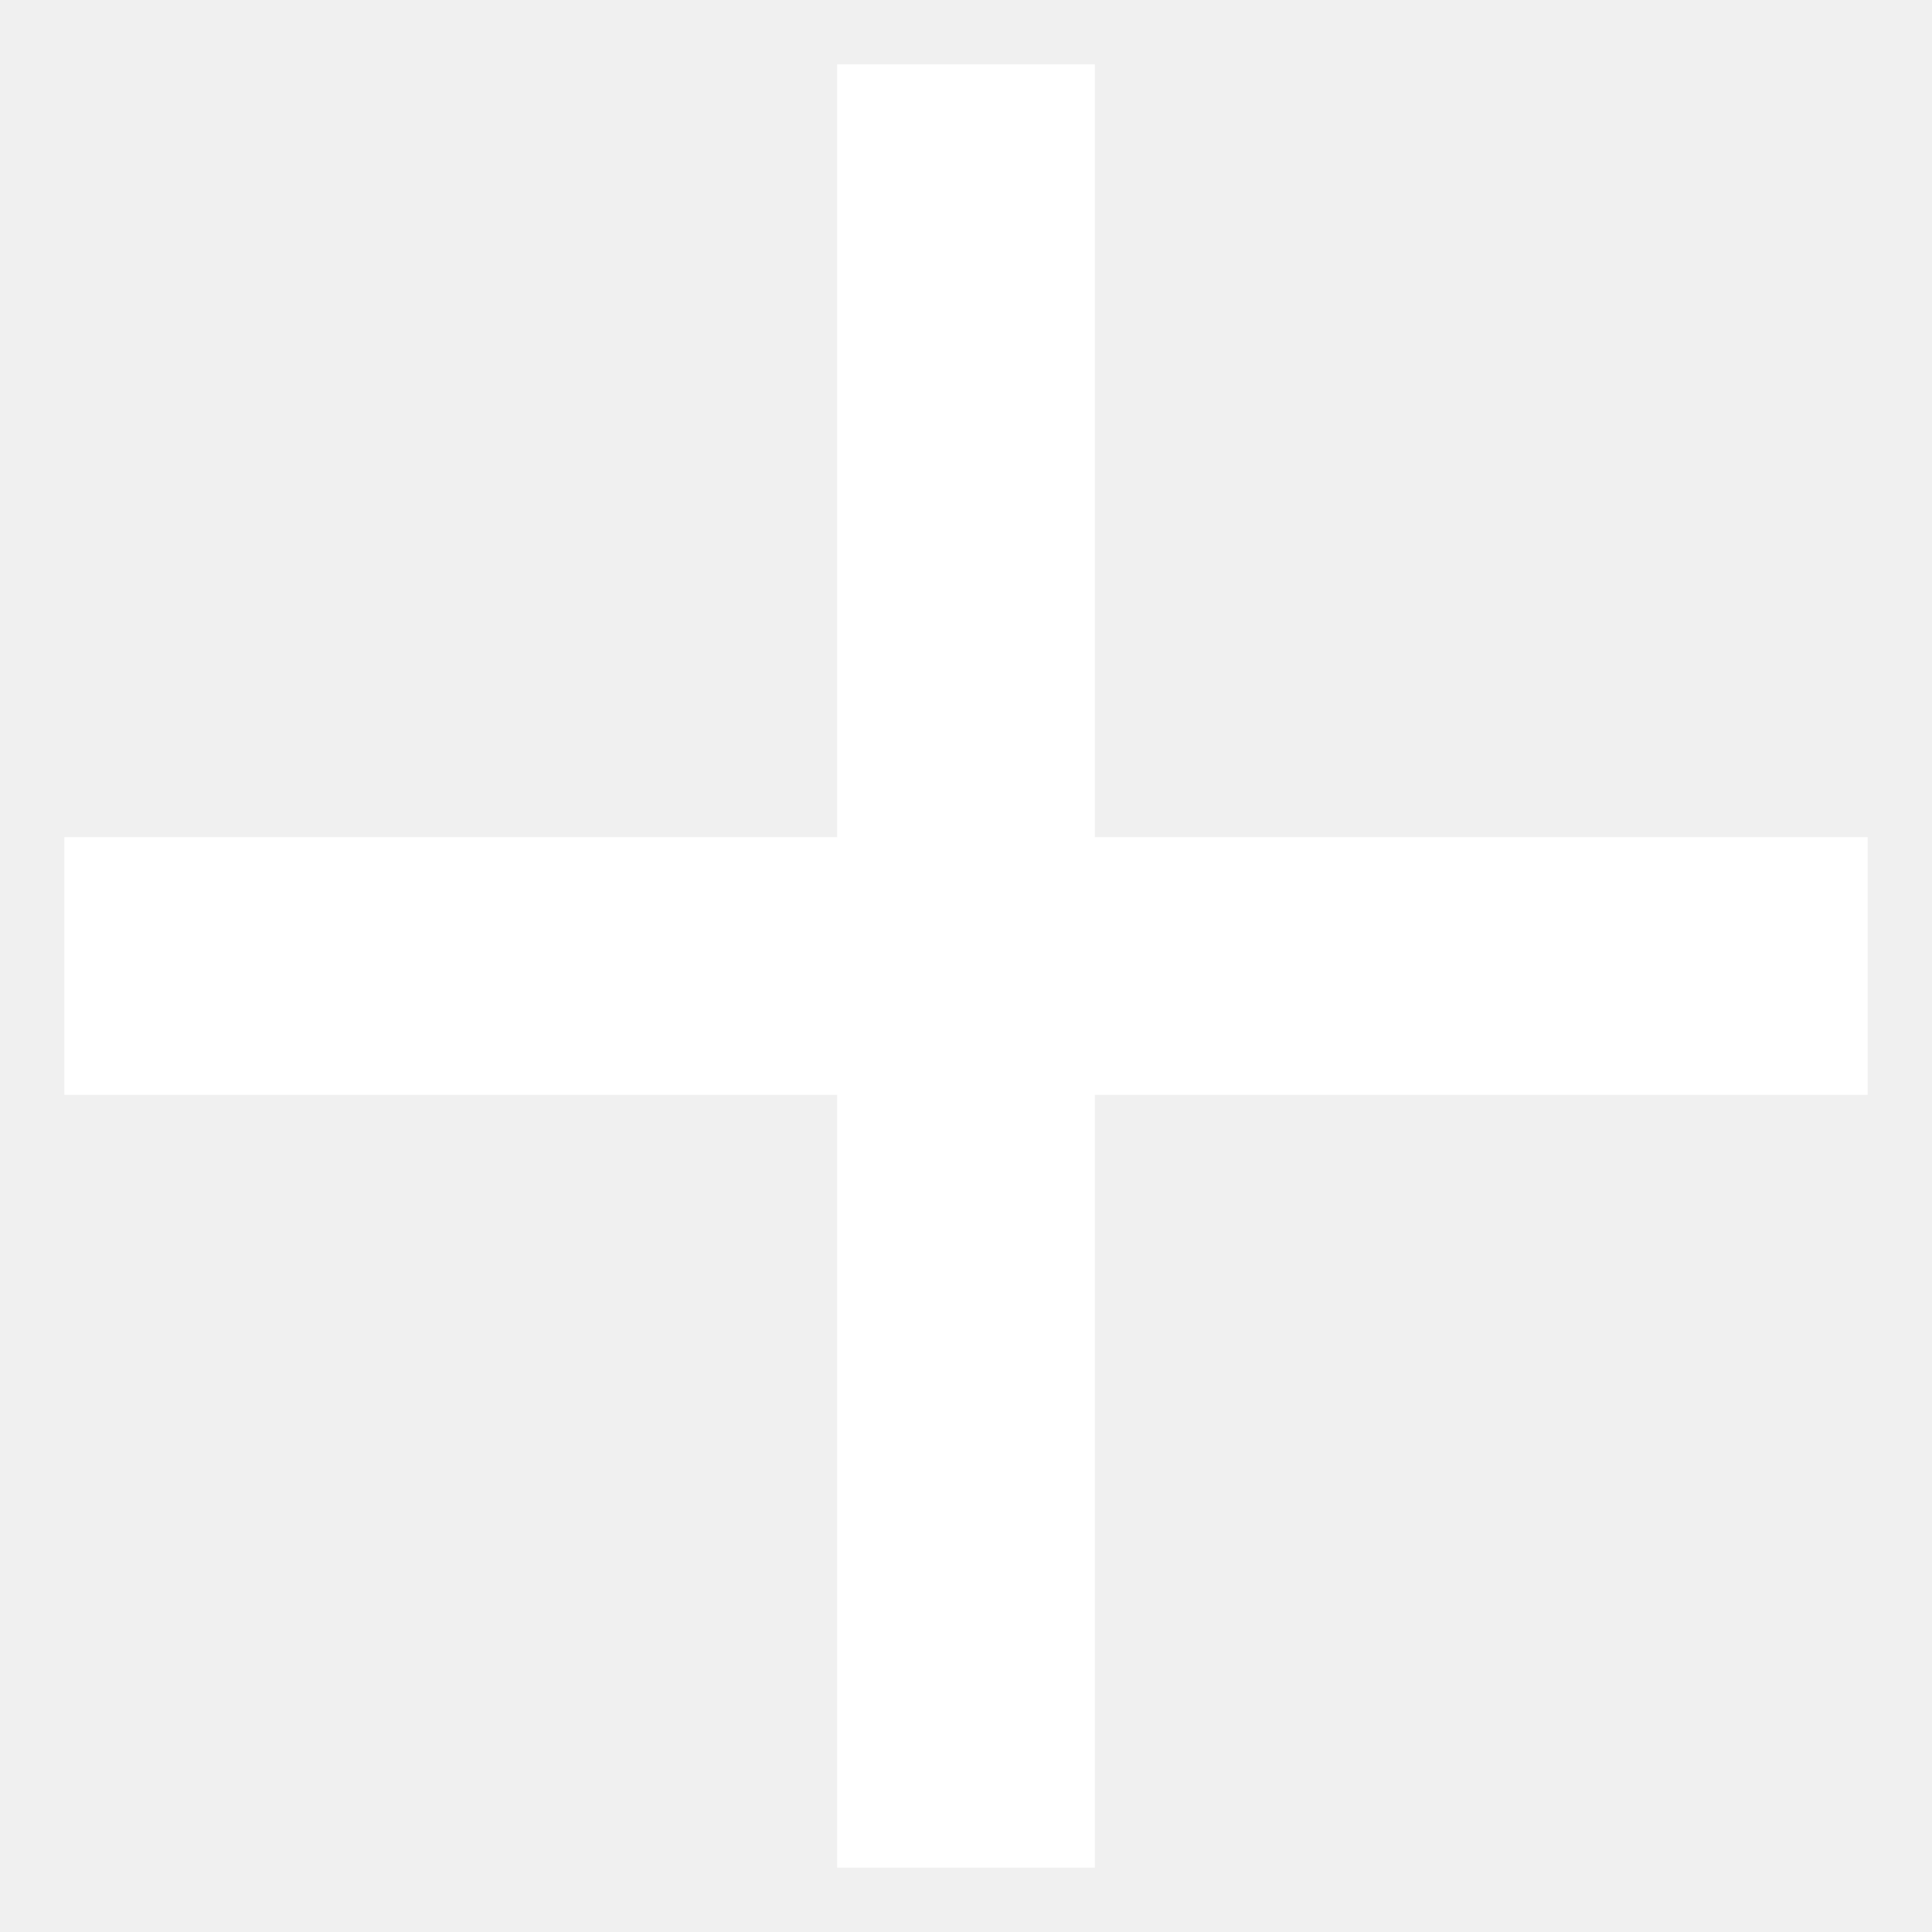
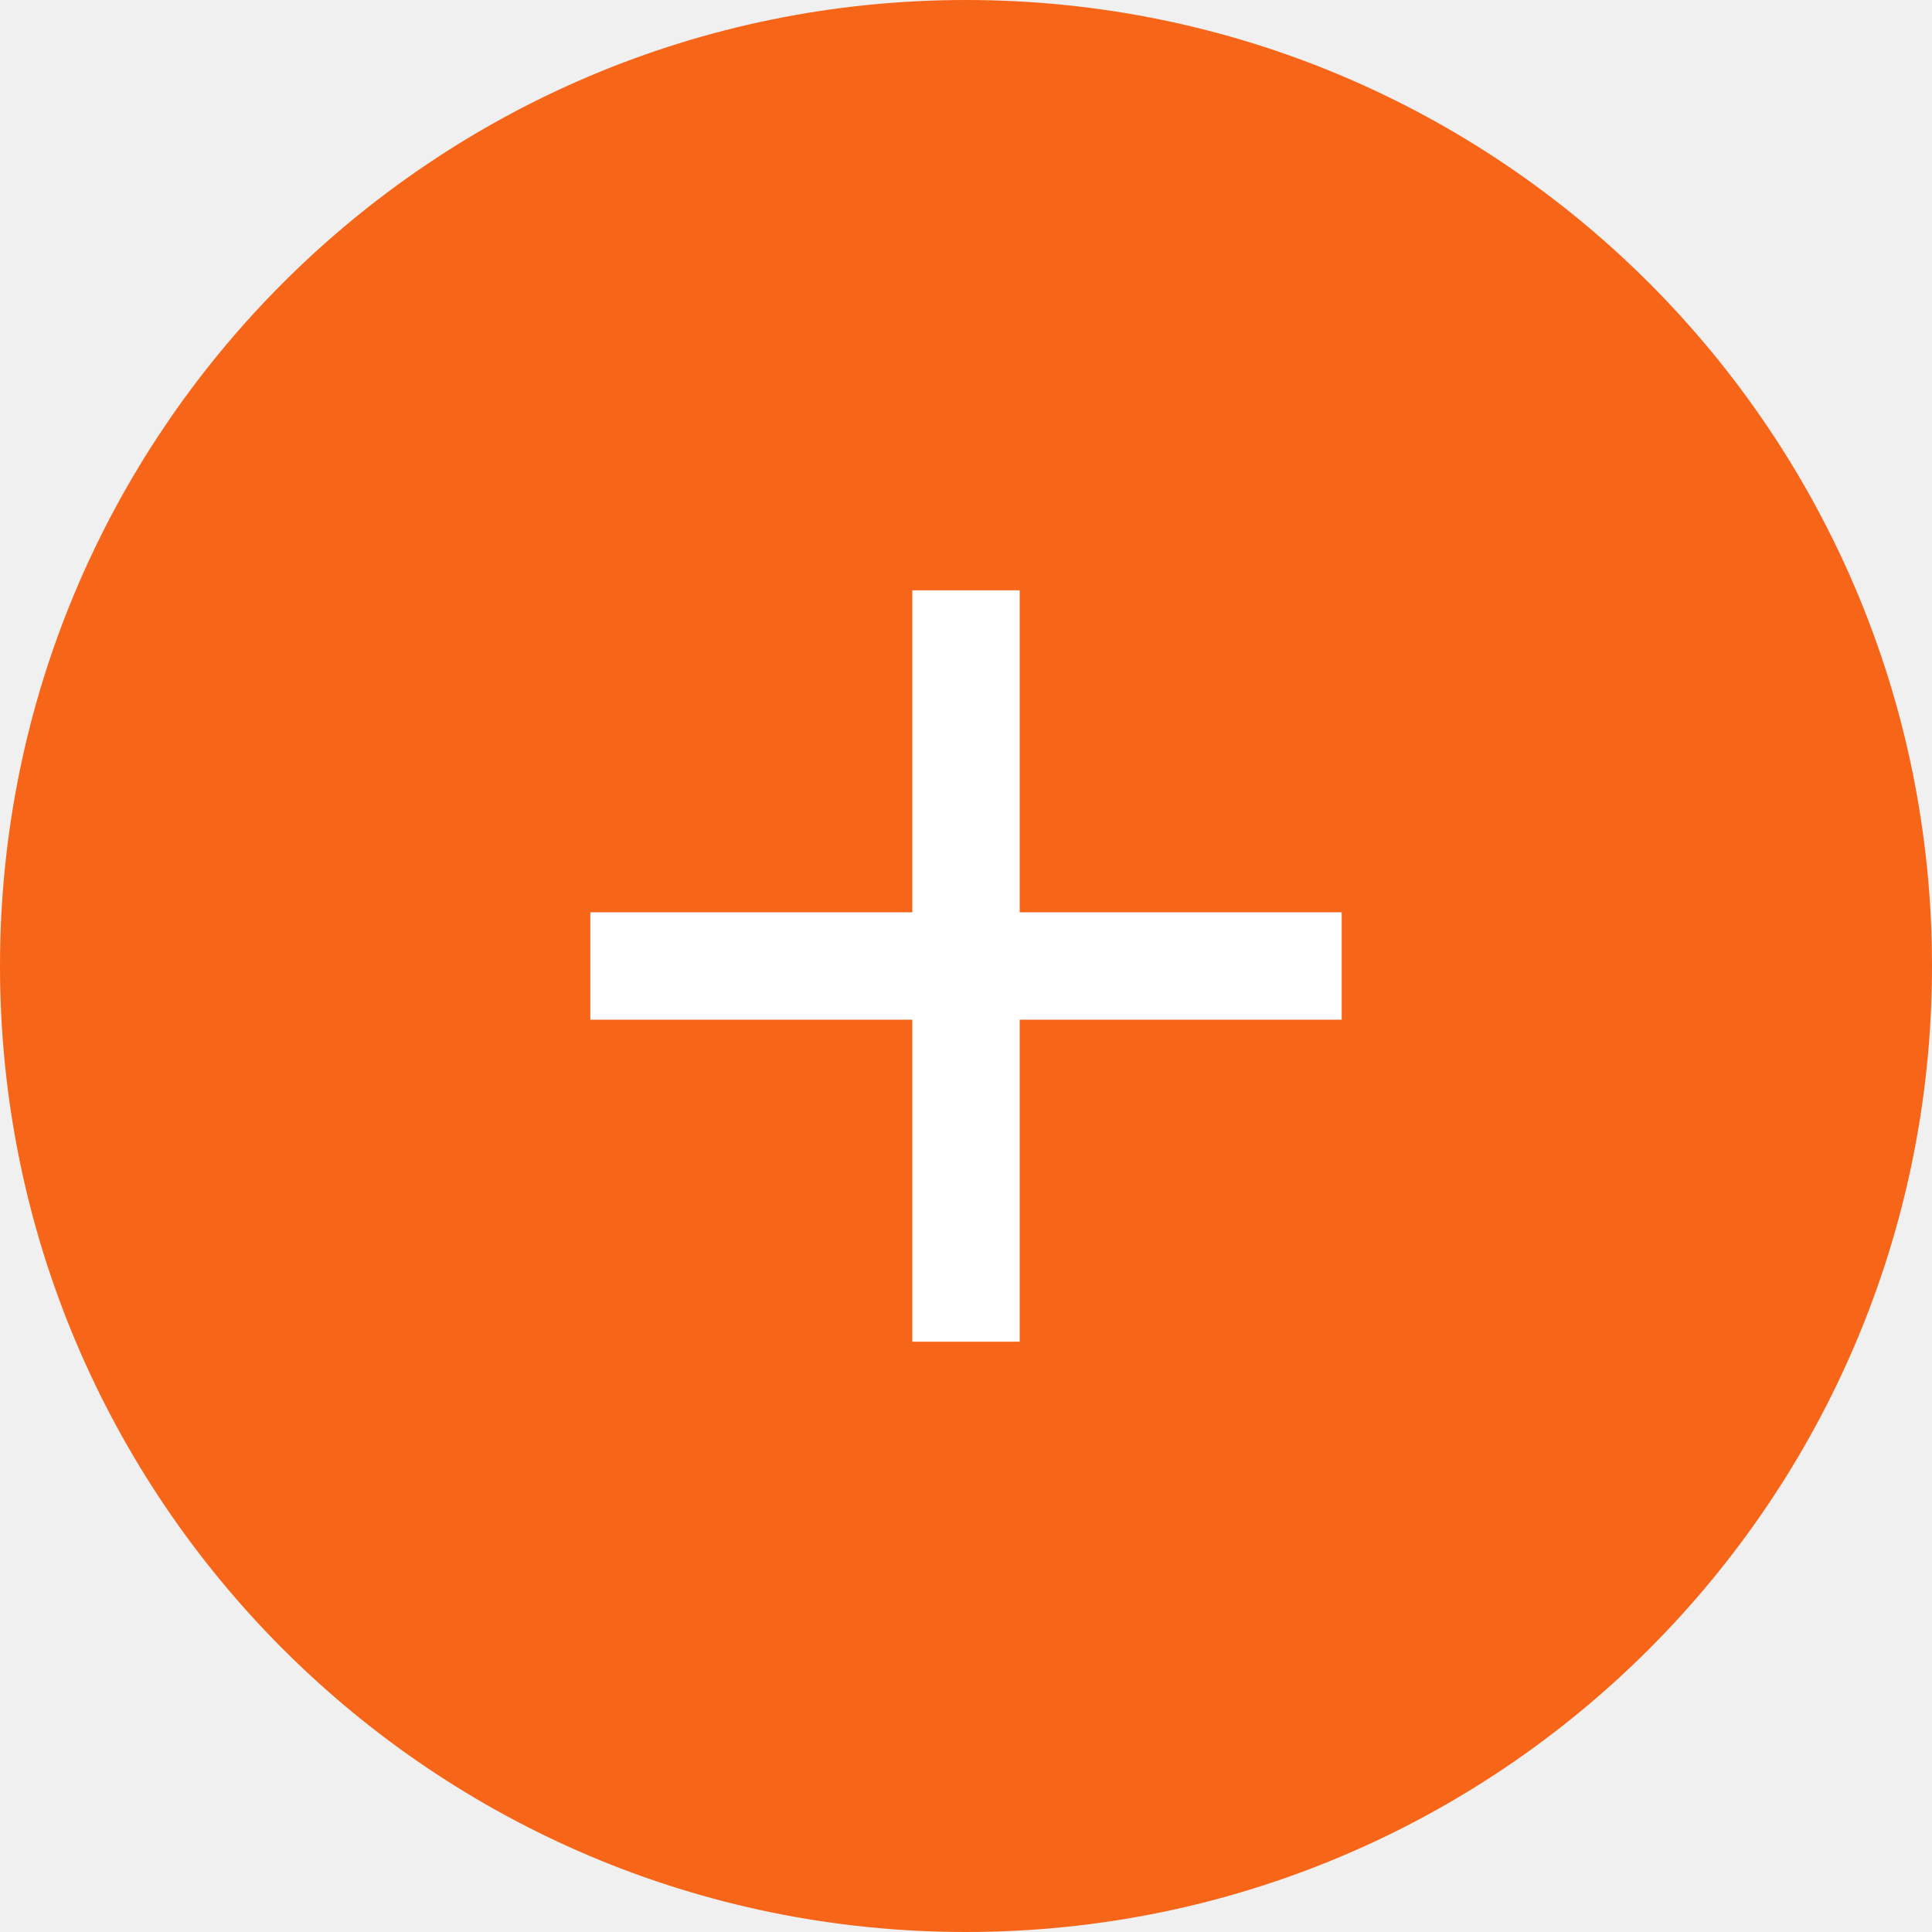
- <svg xmlns="http://www.w3.org/2000/svg" width="10" height="10" viewBox="0 0 10 10" fill="none">
-   <path d="M9.667 5.667H5.667V9.667H4.333V5.667H0.333V4.333H4.333V0.333H5.667V4.333H9.667V5.667Z" fill="white" />
+ <svg xmlns="http://www.w3.org/2000/svg" width="24" height="24" viewBox="0 0 24 24" fill="none">
+   <circle cx="12" cy="12" r="12" fill="#F76519" />
+   <path d="M16.667 12.667H12.667V16.667H11.333V12.667H7.333V11.333H11.333V7.333H12.667V11.333H16.667V12.667Z" fill="white" />
</svg>
